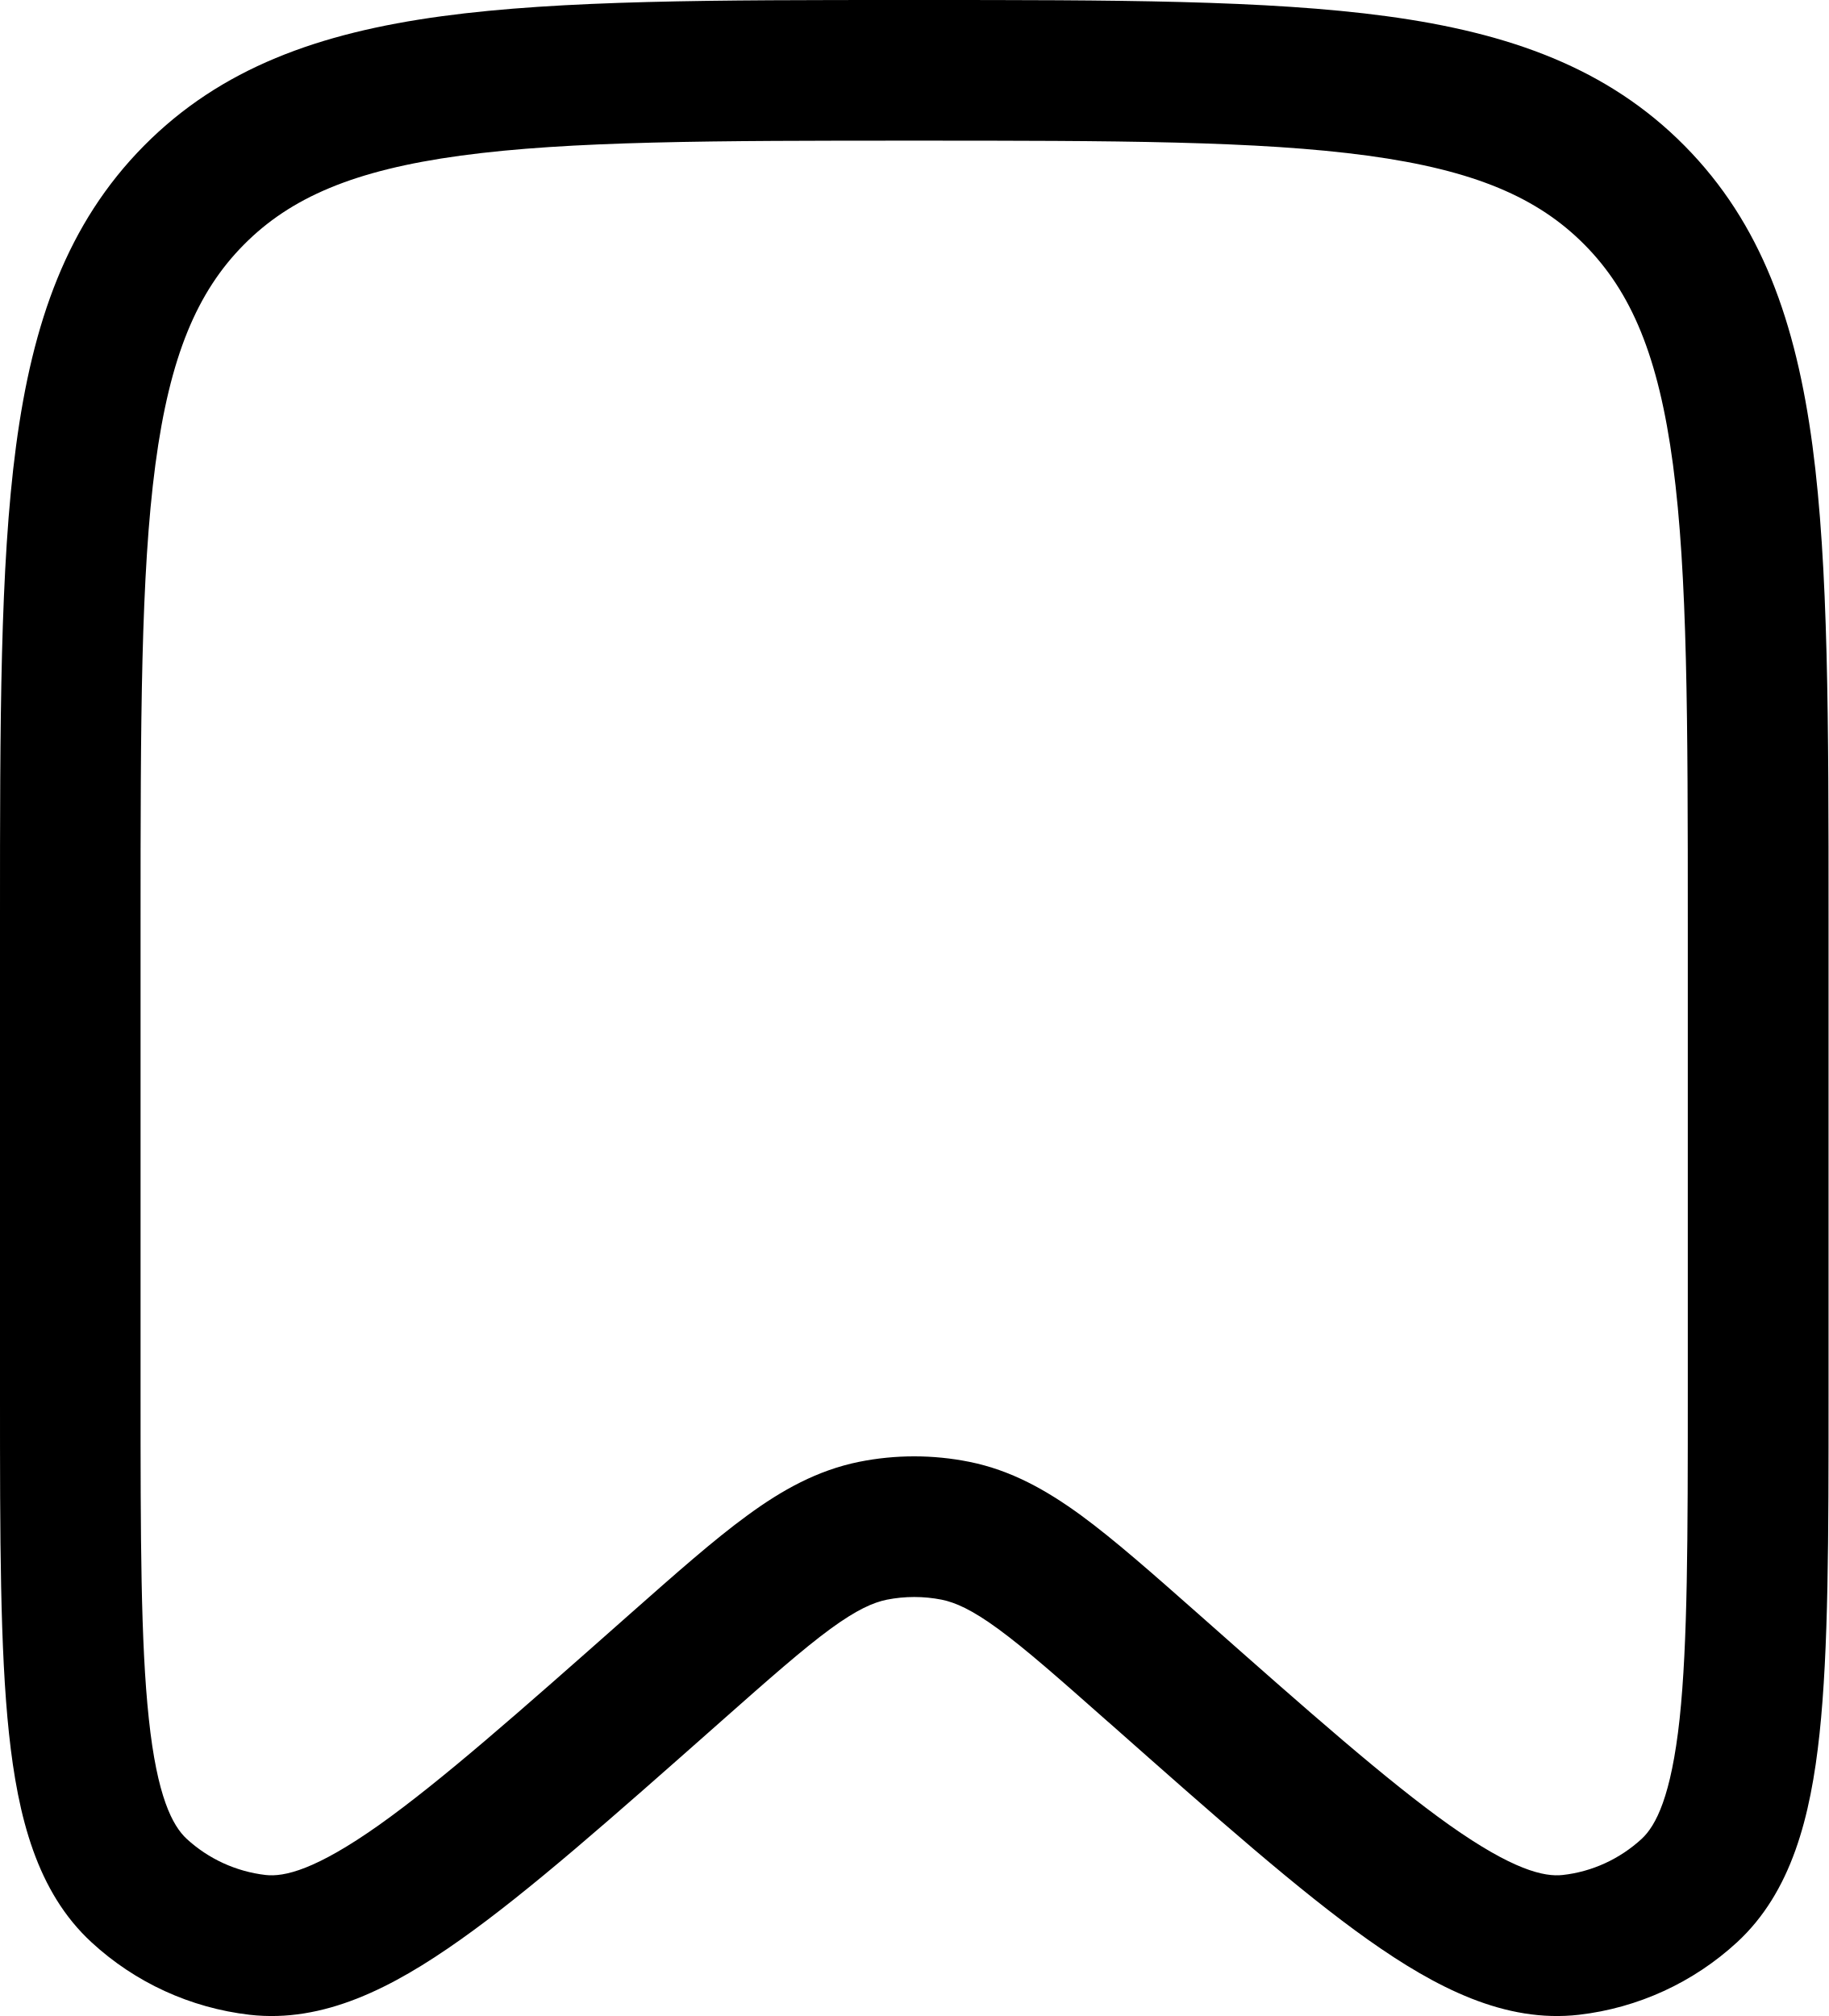
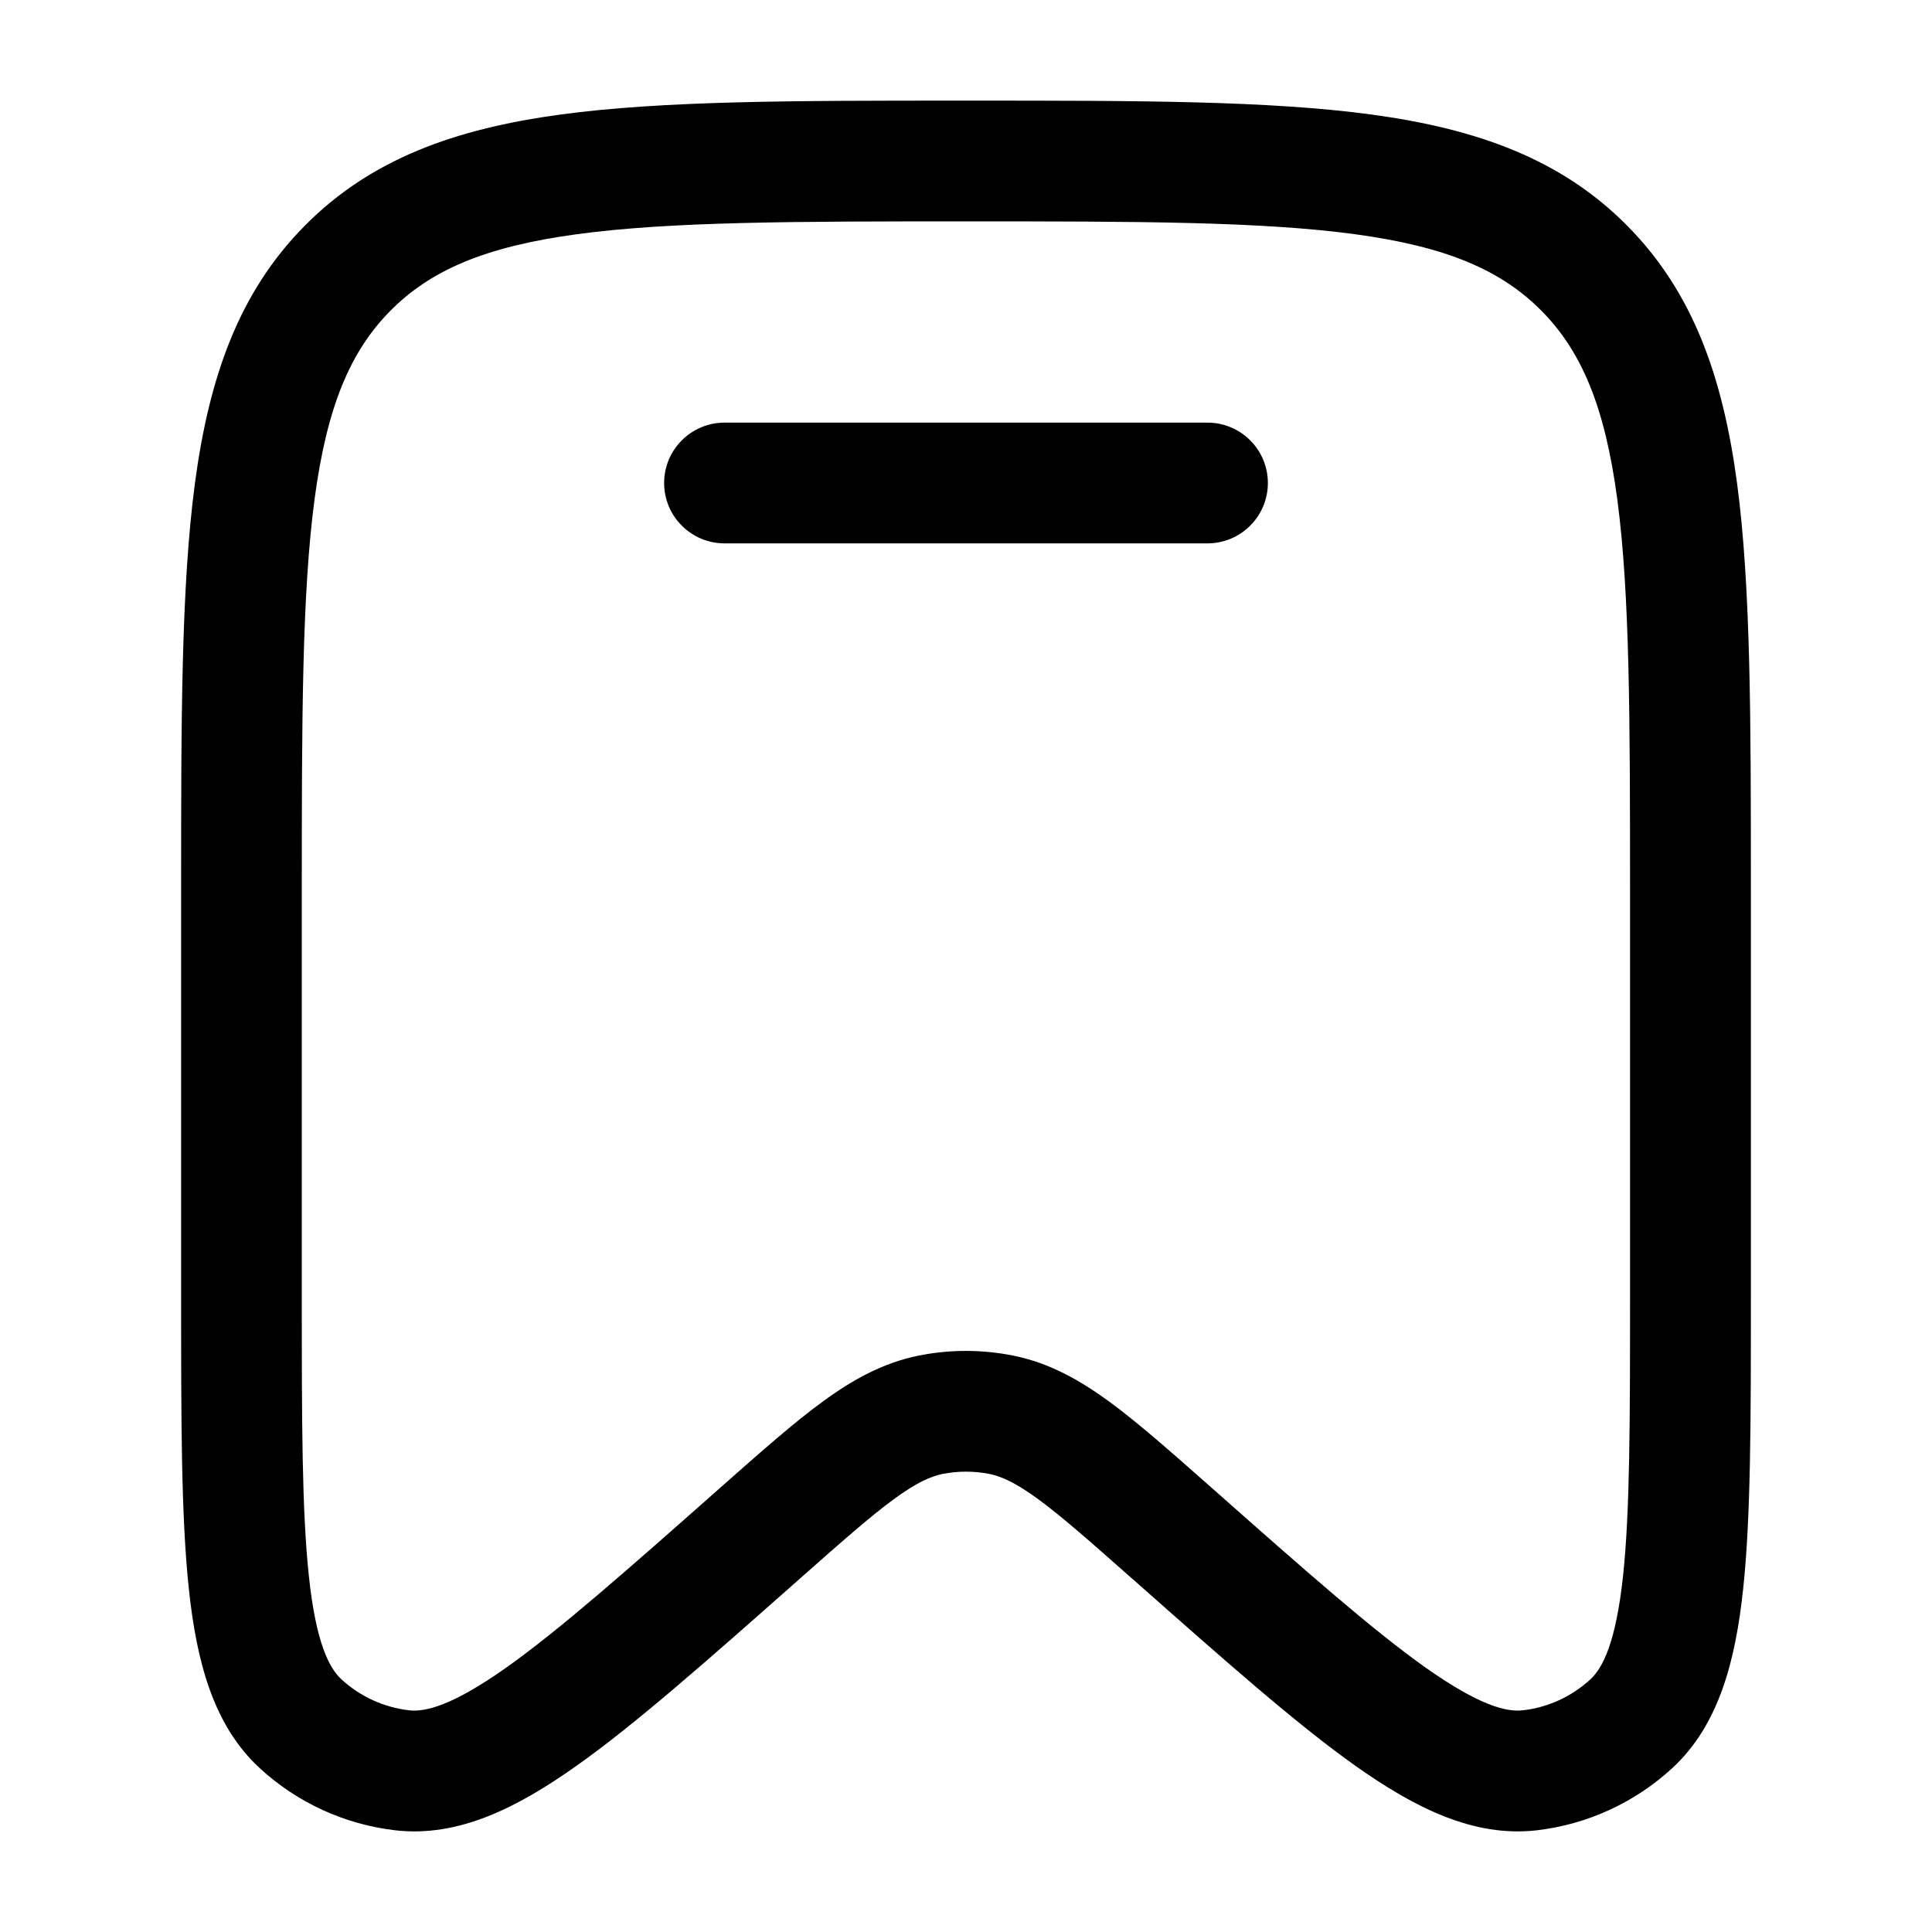
- <svg xmlns="http://www.w3.org/2000/svg" preserveAspectRatio="none" overflow="visible" style="display: block;" width="19.5" height="21.5" viewBox="0 0 19.5 21.5" fill="none">
-   <path fill-rule="evenodd" clip-rule="evenodd" d="M9.693 0C7.62 0 5.987 0 4.711 0.173C3.401 0.351 2.356 0.725 1.535 1.555C0.715 2.384 0.347 3.437 0.171 4.757C0 6.046 0 7.695 0 9.791V14.889C0 16.397 0 17.59 0.096 18.489C0.191 19.377 0.394 20.178 0.976 20.714C1.442 21.144 2.032 21.414 2.662 21.487C3.449 21.577 4.184 21.201 4.909 20.687C5.642 20.169 6.531 19.382 7.653 18.39L7.689 18.358C8.209 17.898 8.561 17.588 8.855 17.372C9.139 17.165 9.312 17.09 9.458 17.06C9.651 17.022 9.849 17.022 10.042 17.06C10.188 17.09 10.362 17.165 10.645 17.372C10.939 17.587 11.291 17.898 11.811 18.358L11.848 18.39C12.969 19.382 13.858 20.169 14.591 20.688C15.316 21.201 16.051 21.577 16.838 21.487C17.468 21.414 18.058 21.143 18.524 20.714C19.105 20.178 19.309 19.377 19.404 18.489C19.5 17.59 19.5 16.397 19.5 14.889V9.791C19.5 7.695 19.5 6.045 19.329 4.757C19.153 3.437 18.785 2.384 17.965 1.555C17.144 0.725 16.099 0.351 14.789 0.173C13.513 0 11.88 0 9.807 0H9.693ZM2.6 2.61C3.097 2.108 3.772 1.815 4.912 1.66C6.075 1.502 7.606 1.5 9.749 1.5C11.892 1.5 13.423 1.502 14.586 1.66C15.726 1.815 16.401 2.108 16.898 2.61C17.396 3.113 17.687 3.798 17.841 4.955C17.997 6.133 17.999 7.682 17.999 9.848V14.841C17.999 16.407 17.998 17.521 17.912 18.329C17.822 19.159 17.659 19.47 17.507 19.611C17.273 19.826 16.979 19.961 16.667 19.996C16.467 20.019 16.133 19.942 15.457 19.464C14.799 18.997 13.97 18.266 12.804 17.234L12.778 17.211C12.29 16.78 11.886 16.423 11.529 16.161C11.156 15.889 10.78 15.679 10.337 15.59C9.949 15.512 9.549 15.512 9.161 15.59C8.718 15.68 8.341 15.889 7.969 16.162C7.612 16.422 7.208 16.78 6.72 17.211L6.694 17.234C5.528 18.266 4.699 18.997 4.041 19.464C3.365 19.942 3.031 20.019 2.831 19.996C2.517 19.959 2.224 19.825 1.991 19.611C1.839 19.47 1.675 19.159 1.587 18.329C1.5 17.52 1.499 16.407 1.499 14.841V9.847C1.499 7.682 1.501 6.133 1.657 4.955C1.811 3.798 2.102 3.113 2.6 2.61Z" fill="currentColor" />
+ <svg xmlns="http://www.w3.org/2000/svg" width="24" height="24" viewBox="0 0 24 24" fill="none">
+   <path d="M9 5.25C8.801 5.25 8.61 5.329 8.47 5.47C8.329 5.61 8.25 5.801 8.25 6C8.25 6.199 8.329 6.39 8.47 6.53C8.61 6.671 8.801 6.75 9 6.75H15C15.199 6.75 15.39 6.671 15.53 6.53C15.671 6.39 15.75 6.199 15.75 6C15.75 5.801 15.671 5.61 15.53 5.47C15.39 5.329 15.199 5.25 15 5.25H9Z" fill="currentColor" />
+   <path fill-rule="evenodd" clip-rule="evenodd" d="M11.943 1.25C9.87 1.25 8.237 1.25 6.961 1.423C5.651 1.601 4.606 1.975 3.785 2.805C2.965 3.634 2.597 4.687 2.421 6.007C2.25 7.296 2.25 8.945 2.25 11.041V16.139C2.25 17.647 2.25 18.84 2.346 19.739C2.441 20.627 2.644 21.428 3.226 21.964C3.692 22.394 4.282 22.664 4.912 22.737C5.699 22.827 6.434 22.451 7.159 21.937C7.892 21.419 8.781 20.632 9.903 19.64L9.939 19.608C10.459 19.148 10.811 18.838 11.105 18.622C11.389 18.415 11.562 18.34 11.708 18.31C11.901 18.272 12.099 18.272 12.292 18.31C12.438 18.34 12.612 18.415 12.895 18.622C13.189 18.837 13.541 19.148 14.061 19.608L14.098 19.64C15.219 20.632 16.108 21.419 16.841 21.938C17.566 22.451 18.301 22.827 19.088 22.737C19.718 22.664 20.308 22.393 20.774 21.964C21.355 21.428 21.559 20.627 21.654 19.739C21.75 18.84 21.75 17.647 21.75 16.139V11.041C21.75 8.945 21.75 7.295 21.579 6.007C21.403 4.687 21.035 3.634 20.215 2.805C19.394 1.975 18.349 1.601 17.039 1.423C15.763 1.25 14.13 1.25 12.057 1.25H11.943ZM4.85 3.86C5.347 3.358 6.022 3.065 7.162 2.91C8.325 2.752 9.856 2.75 11.999 2.75C14.142 2.75 15.673 2.752 16.836 2.91C17.976 3.065 18.651 3.358 19.148 3.86C19.646 4.363 19.937 5.048 20.091 6.205C20.247 7.383 20.249 8.932 20.249 11.098V16.091C20.249 17.657 20.248 18.771 20.162 19.579C20.072 20.409 19.909 20.72 19.757 20.861C19.523 21.076 19.229 21.211 18.917 21.246C18.717 21.269 18.383 21.192 17.707 20.714C17.049 20.247 16.22 19.516 15.054 18.484L15.028 18.461C14.54 18.03 14.136 17.673 13.779 17.411C13.406 17.139 13.03 16.929 12.587 16.84C12.199 16.762 11.799 16.762 11.411 16.84C10.968 16.93 10.591 17.139 10.219 17.412C9.862 17.672 9.458 18.03 8.97 18.461L8.944 18.484C7.778 19.516 6.949 20.247 6.291 20.714C5.615 21.192 5.281 21.269 5.081 21.246C4.767 21.209 4.474 21.075 4.241 20.861C4.089 20.72 3.925 20.409 3.837 19.579C3.75 18.77 3.749 17.657 3.749 16.091V11.097C3.749 8.932 3.751 7.383 3.907 6.205C4.061 5.048 4.352 4.363 4.85 3.86Z" fill="currentColor" />
</svg>
